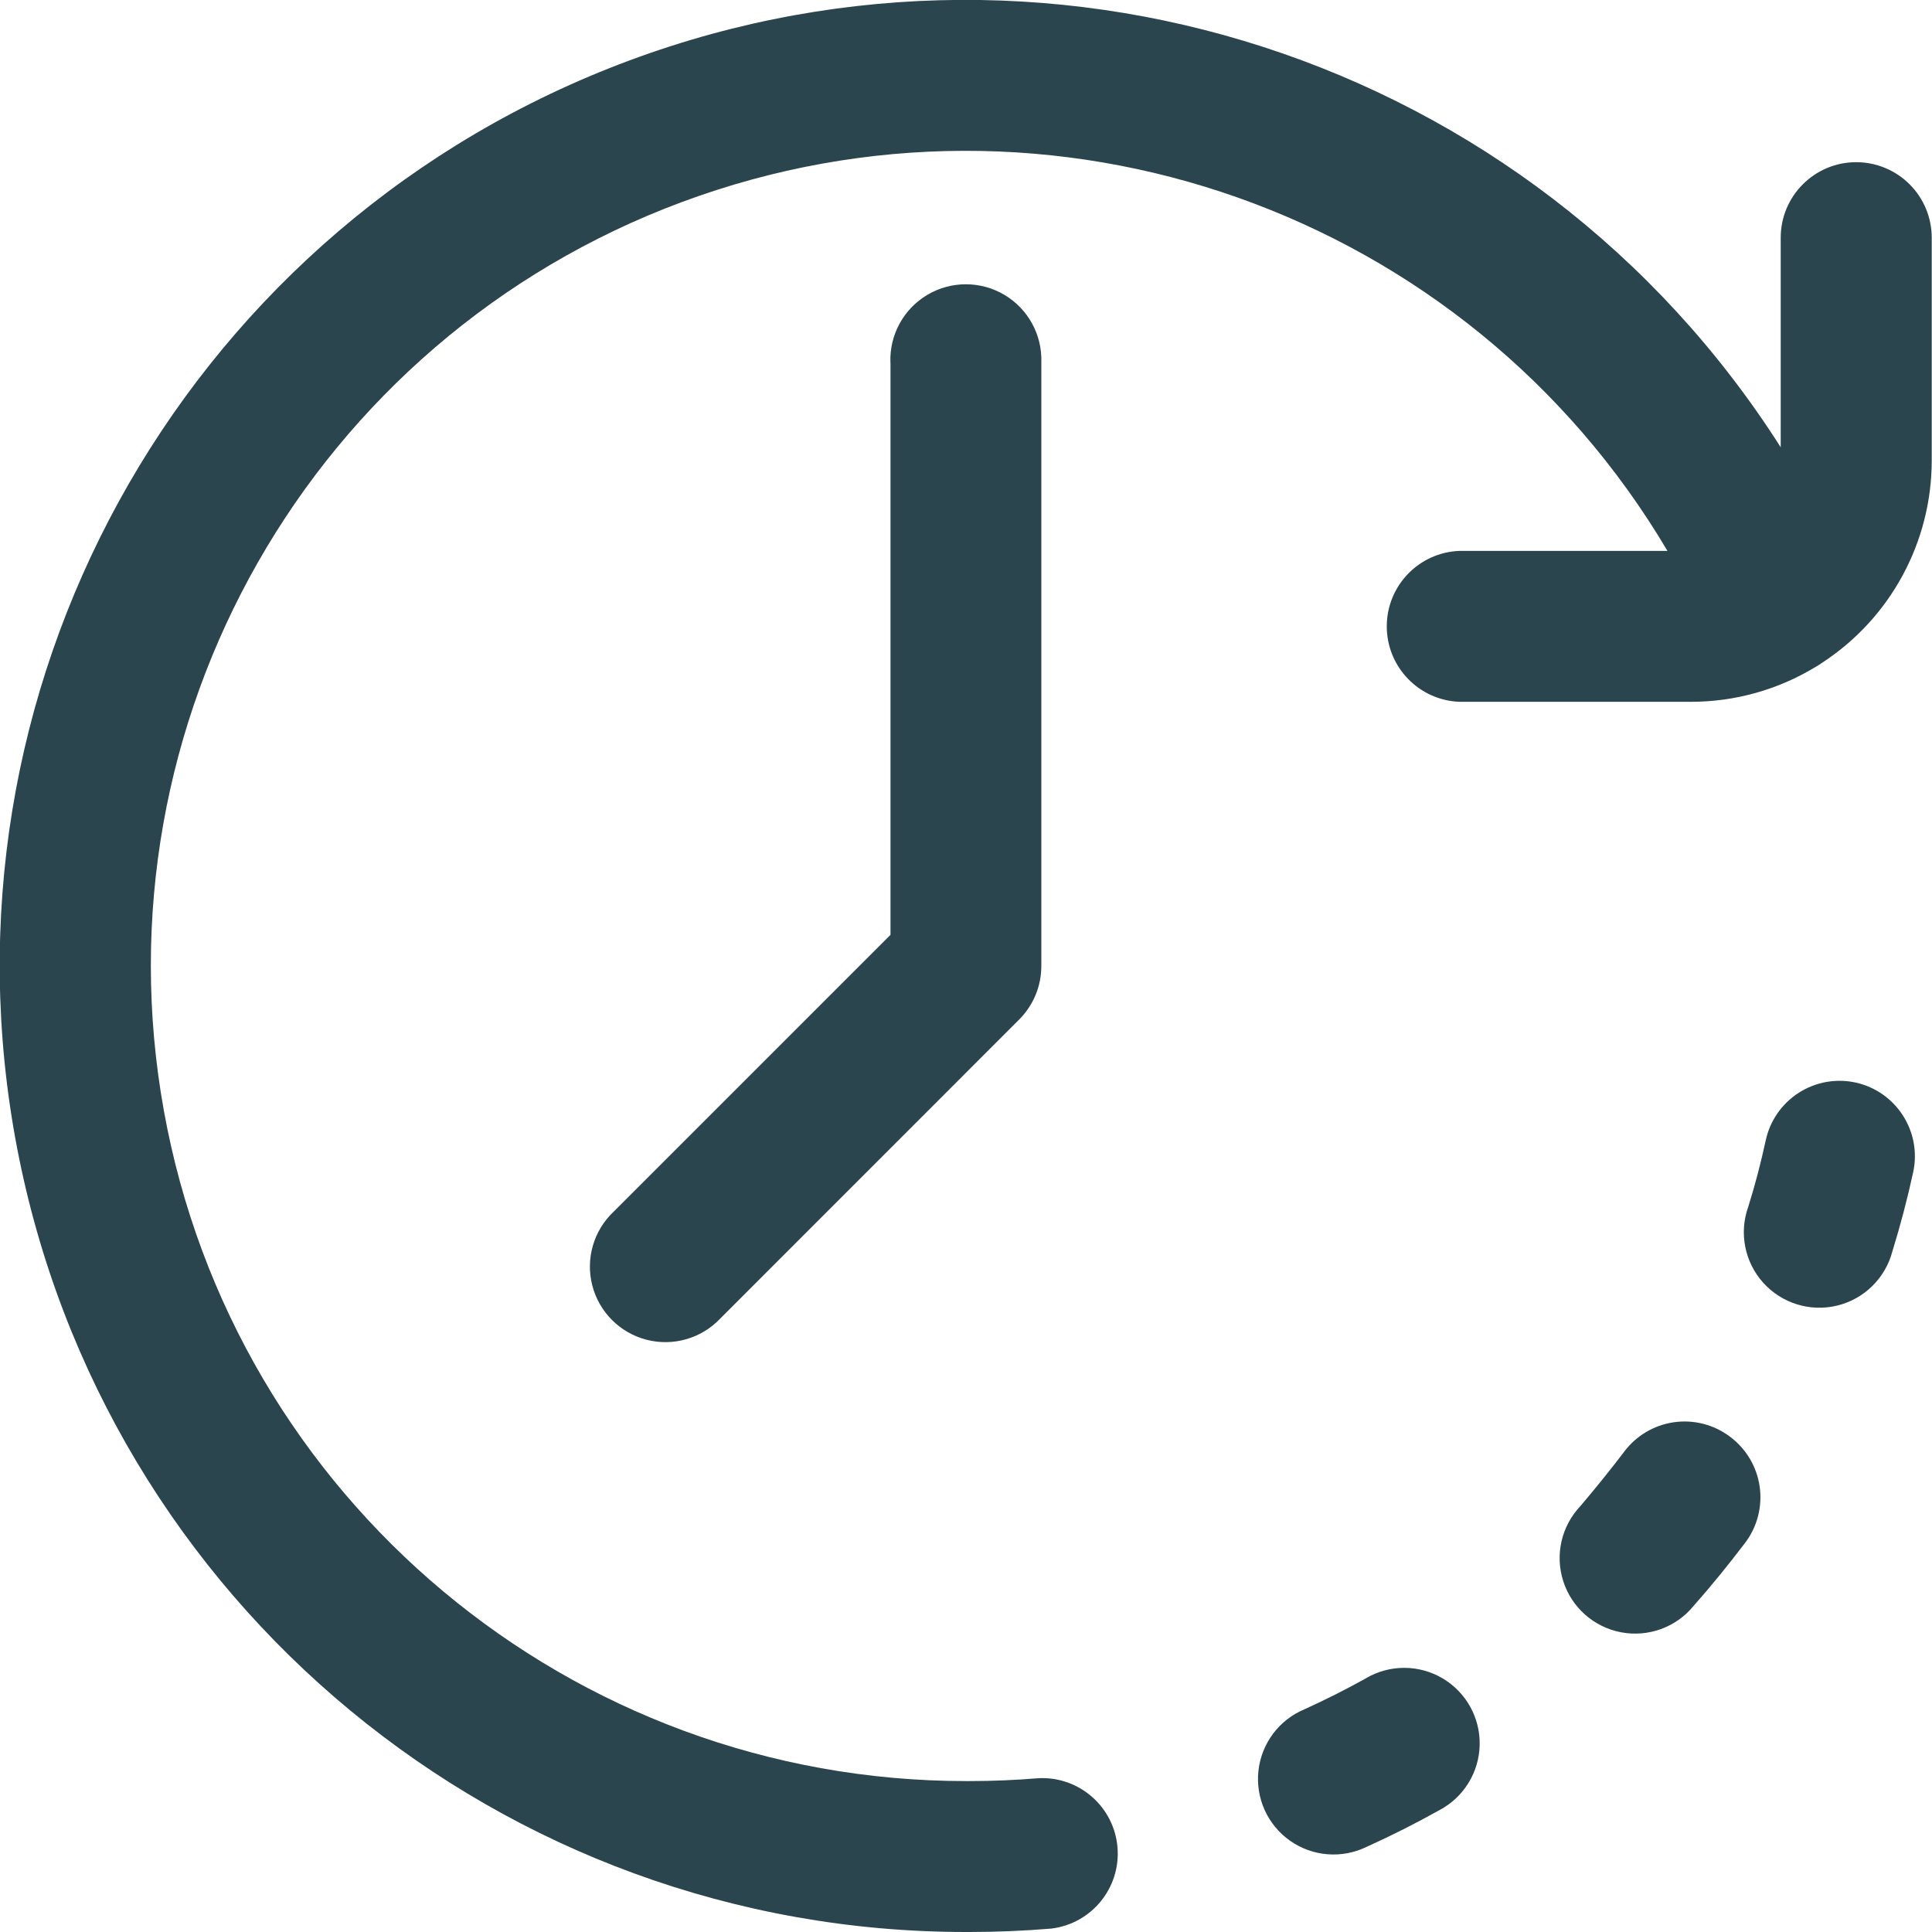
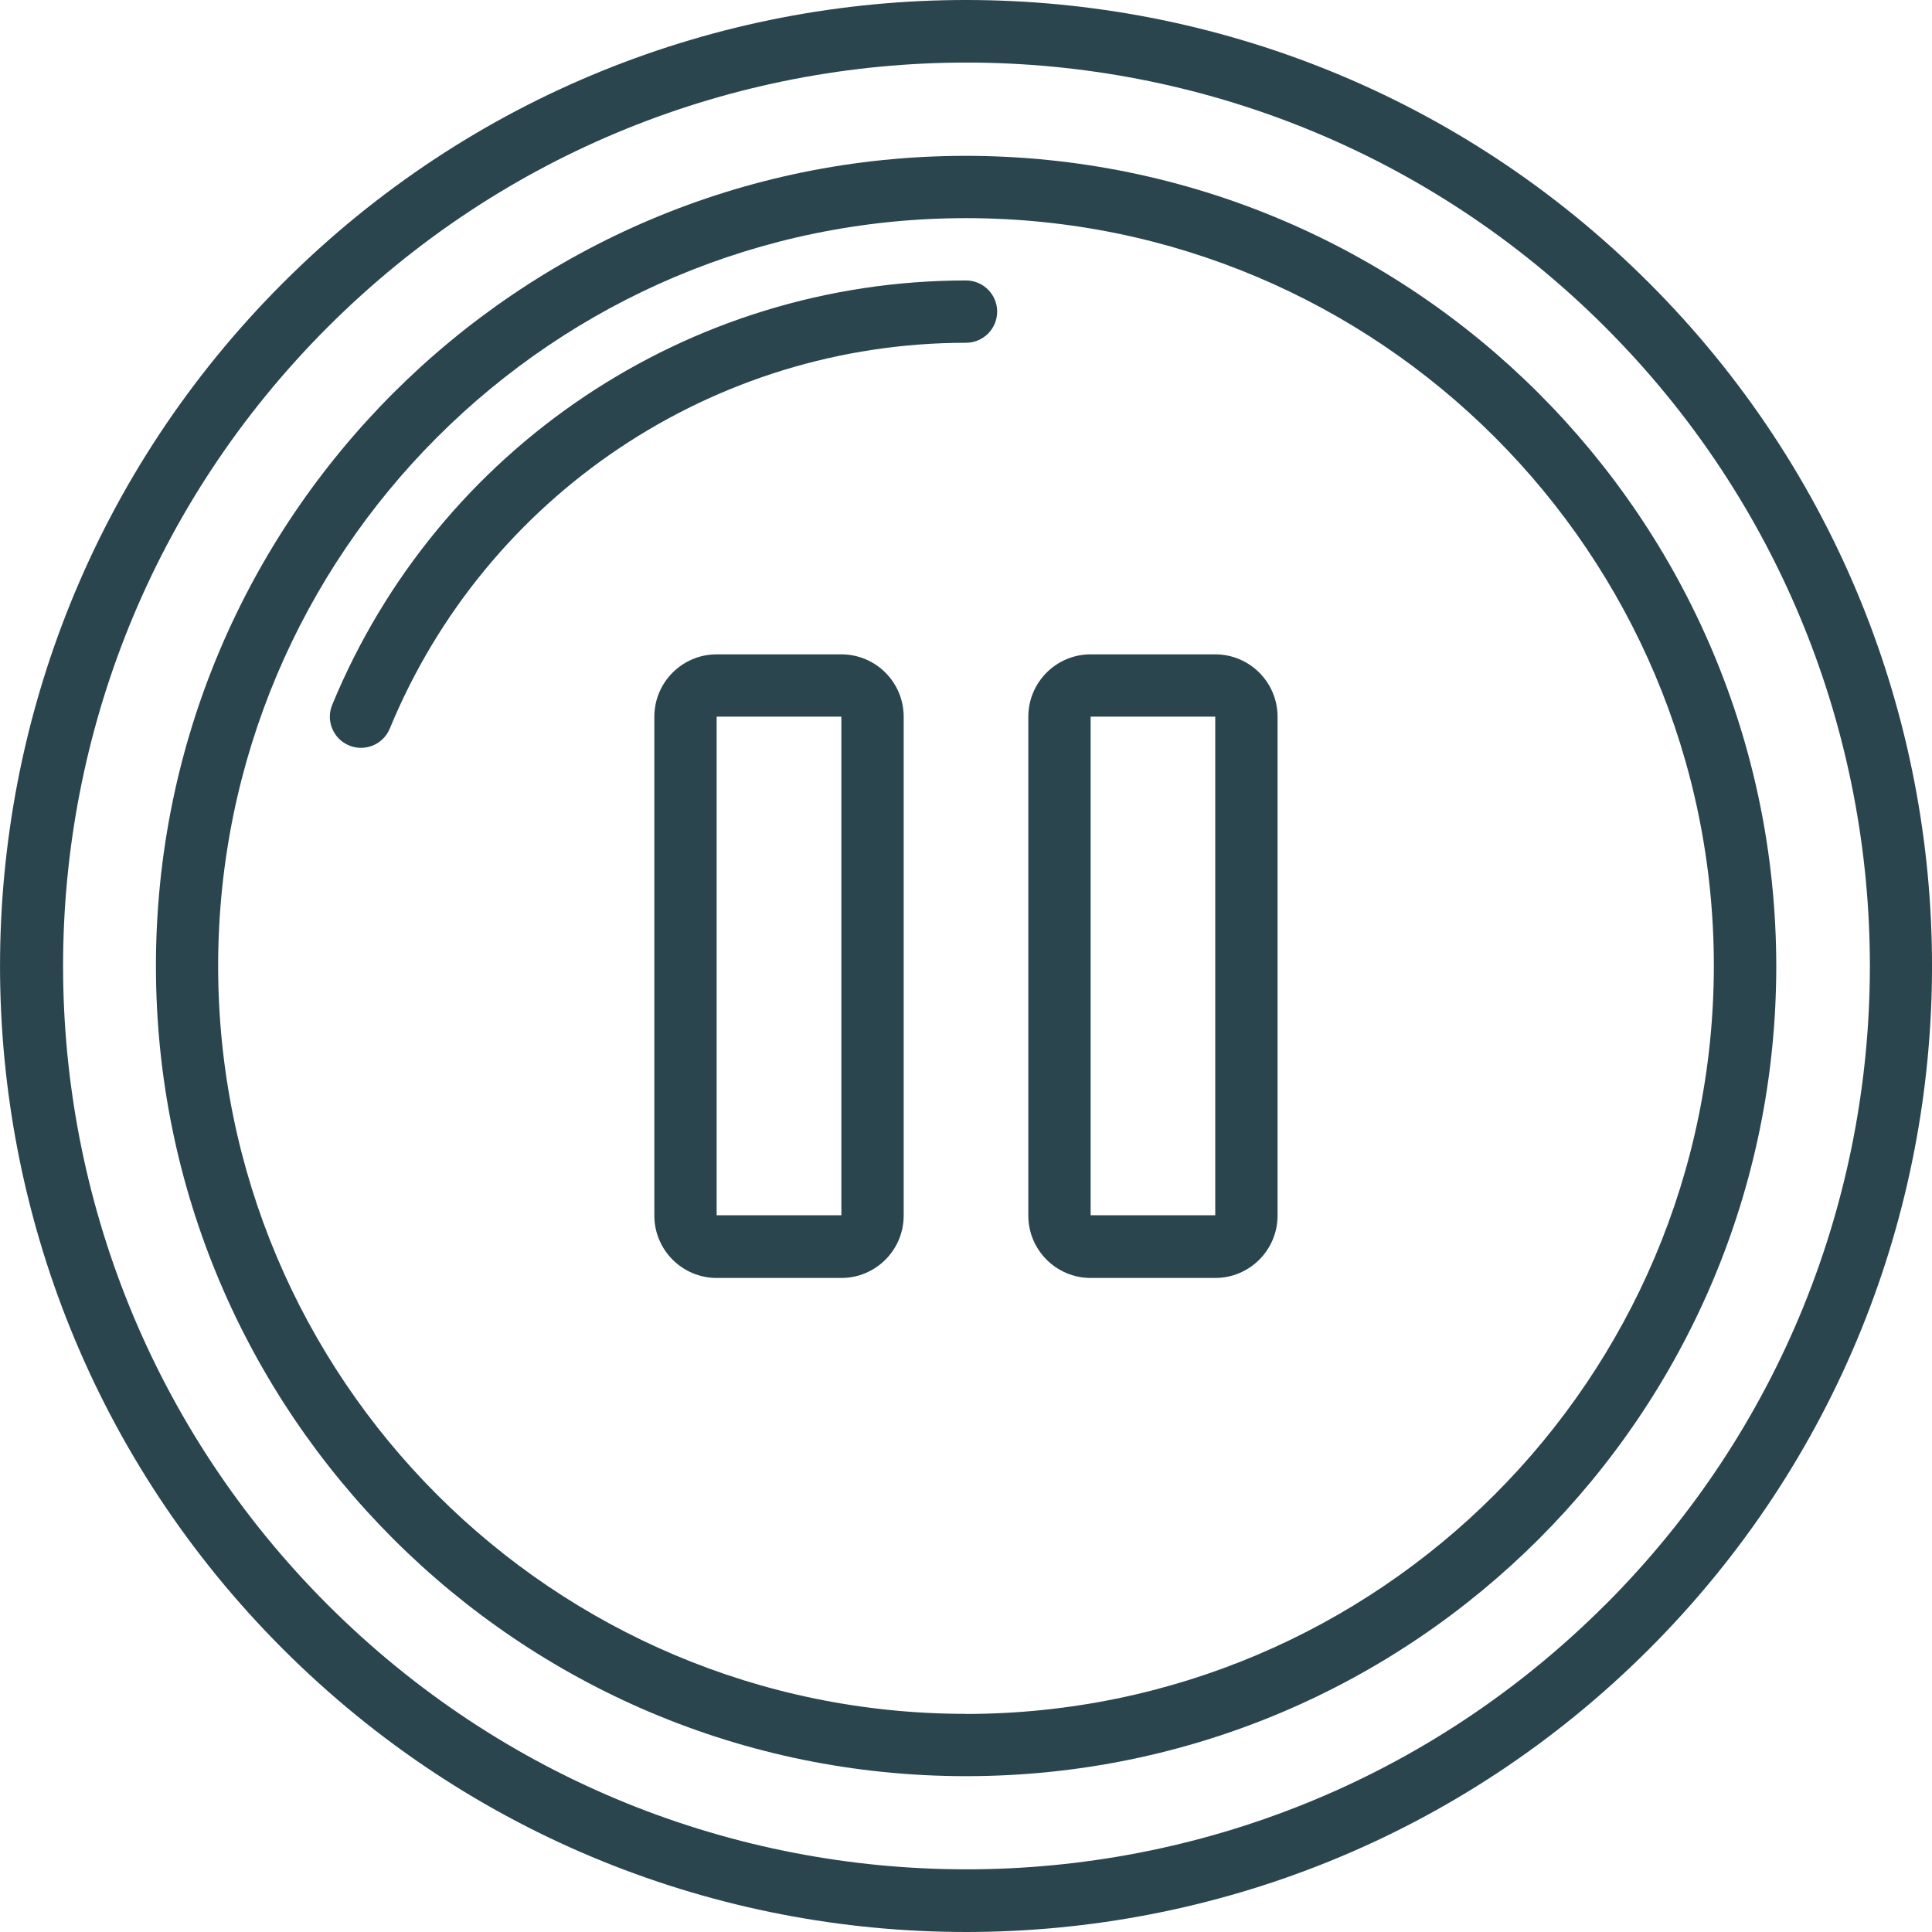
- <svg xmlns="http://www.w3.org/2000/svg" width="21.44" height="21.442" viewBox="0 0 21.44 21.442">
-   <g id="wall-clock" transform="translate(0 0)">
-     <g id="Сгруппировать_45" data-name="Сгруппировать 45">
-       <g id="Сгруппировать_44" data-name="Сгруппировать 44">
-         <path id="Контур_24" data-name="Контур 24" d="M415.738,376.892a.837.837,0,0,0-1.172.172c-.152.2-.314.4-.483.6a.838.838,0,1,0,1.255,1.109c.2-.226.392-.463.572-.7A.838.838,0,0,0,415.738,376.892Z" transform="translate(-396.542 -360.95)" fill="#2b454e" />
-         <path id="Контур_25" data-name="Контур 25" d="M463.744,286.444a.838.838,0,0,0-1,.64c-.054.249-.119.5-.195.74a.838.838,0,1,0,1.6.494c.089-.288.167-.584.231-.879A.838.838,0,0,0,463.744,286.444Z" transform="translate(-443.147 -274.429)" fill="#2b454e" />
-         <path id="Контур_26" data-name="Контур 26" d="M335.2,442.3c-.222.124-.453.24-.684.345a.838.838,0,1,0,.689,1.527c.275-.124.548-.262.811-.409a.838.838,0,1,0-.817-1.463Z" transform="translate(-320.038 -423.675)" fill="#2b454e" />
-         <path id="Контур_27" data-name="Контур 27" d="M160.12,76.838v6.354l-3.071,3.071a.838.838,0,1,0,1.184,1.185l3.316-3.317a.838.838,0,0,0,.245-.592v-6.7a.838.838,0,1,0-1.675,0Z" transform="translate(-150.237 -72.817)" fill="#2b454e" />
-         <path id="Контур_28" data-name="Контур 28" d="M20.6,1.8a.838.838,0,0,0-.837.838V4.964A10.721,10.721,0,1,0,10.72,21.442h.042c.3,0,.607-.013.906-.038a.838.838,0,0,0-.14-1.669c-.253.021-.511.032-.766.032H10.72A9.046,9.046,0,1,1,18.506,6.114H16.2a.838.838,0,0,0,0,1.675H18.76A2.664,2.664,0,0,0,20.153,7.4a.836.836,0,0,0,.075-.048,2.68,2.68,0,0,0,1.211-2.24V2.638A.838.838,0,0,0,20.6,1.8Z" transform="translate(0 0)" fill="#2b454e" />
-       </g>
+ <svg xmlns="http://www.w3.org/2000/svg" width="18.82" height="18.82" viewBox="0 0 18.82 18.82">
+   <g id="Сгруппировать_353" data-name="Сгруппировать 353" transform="translate(-10.786 -2.335)">
+     <g id="pause_1_" data-name="pause (1)" transform="translate(10.786 2.335)">
+       <path id="Контур_2195" data-name="Контур 2195" d="M16.338,3.03a9.41,9.41,0,1,0,0,13.308,9.41,9.41,0,0,0,0-13.308Zm-.429,12.878a8.8,8.8,0,1,1,0-12.449A8.8,8.8,0,0,1,15.909,15.909Z" transform="translate(-0.274 -0.274)" fill="#2b454e" />
+       <path id="Контур_2196" data-name="Контур 2196" d="M9.537,1.645A7.892,7.892,0,1,0,17.43,9.537,7.9,7.9,0,0,0,9.537,1.645Zm0,15.177a7.285,7.285,0,1,1,7.285-7.285A7.293,7.293,0,0,1,9.537,16.823Z" transform="translate(-0.127 -0.127)" fill="#2b454e" />
+       <path id="Контур_2197" data-name="Контур 2197" d="M9.374,2.742A6.68,6.68,0,0,0,3.2,6.876a.3.3,0,0,0,.561.231A6.073,6.073,0,0,1,9.374,3.349a.3.3,0,0,0,0-.607Z" transform="translate(0.036 -0.01)" fill="#2b454e" />
+       <path id="Контур_2198" data-name="Контур 2198" d="M7.854,6.032H6.639a.608.608,0,0,0-.607.607V11.5a.608.608,0,0,0,.607.607H7.854a.608.608,0,0,0,.607-.607V6.639A.608.608,0,0,0,7.854,6.032Zm0,5.464H6.639V6.639H7.854V11.5Z" transform="translate(0.342 0.342)" fill="#2b454e" />
+       <path id="Контур_2199" data-name="Контур 2199" d="M11.144,6.032H9.93a.608.608,0,0,0-.607.607V11.5a.608.608,0,0,0,.607.607h1.214a.608.608,0,0,0,.607-.607V6.639a.608.608,0,0,0-.607-.607Zm0,5.464H9.93V6.639h1.214V11.5Z" transform="translate(0.694 0.342)" fill="#2b454e" />
    </g>
  </g>
</svg>
